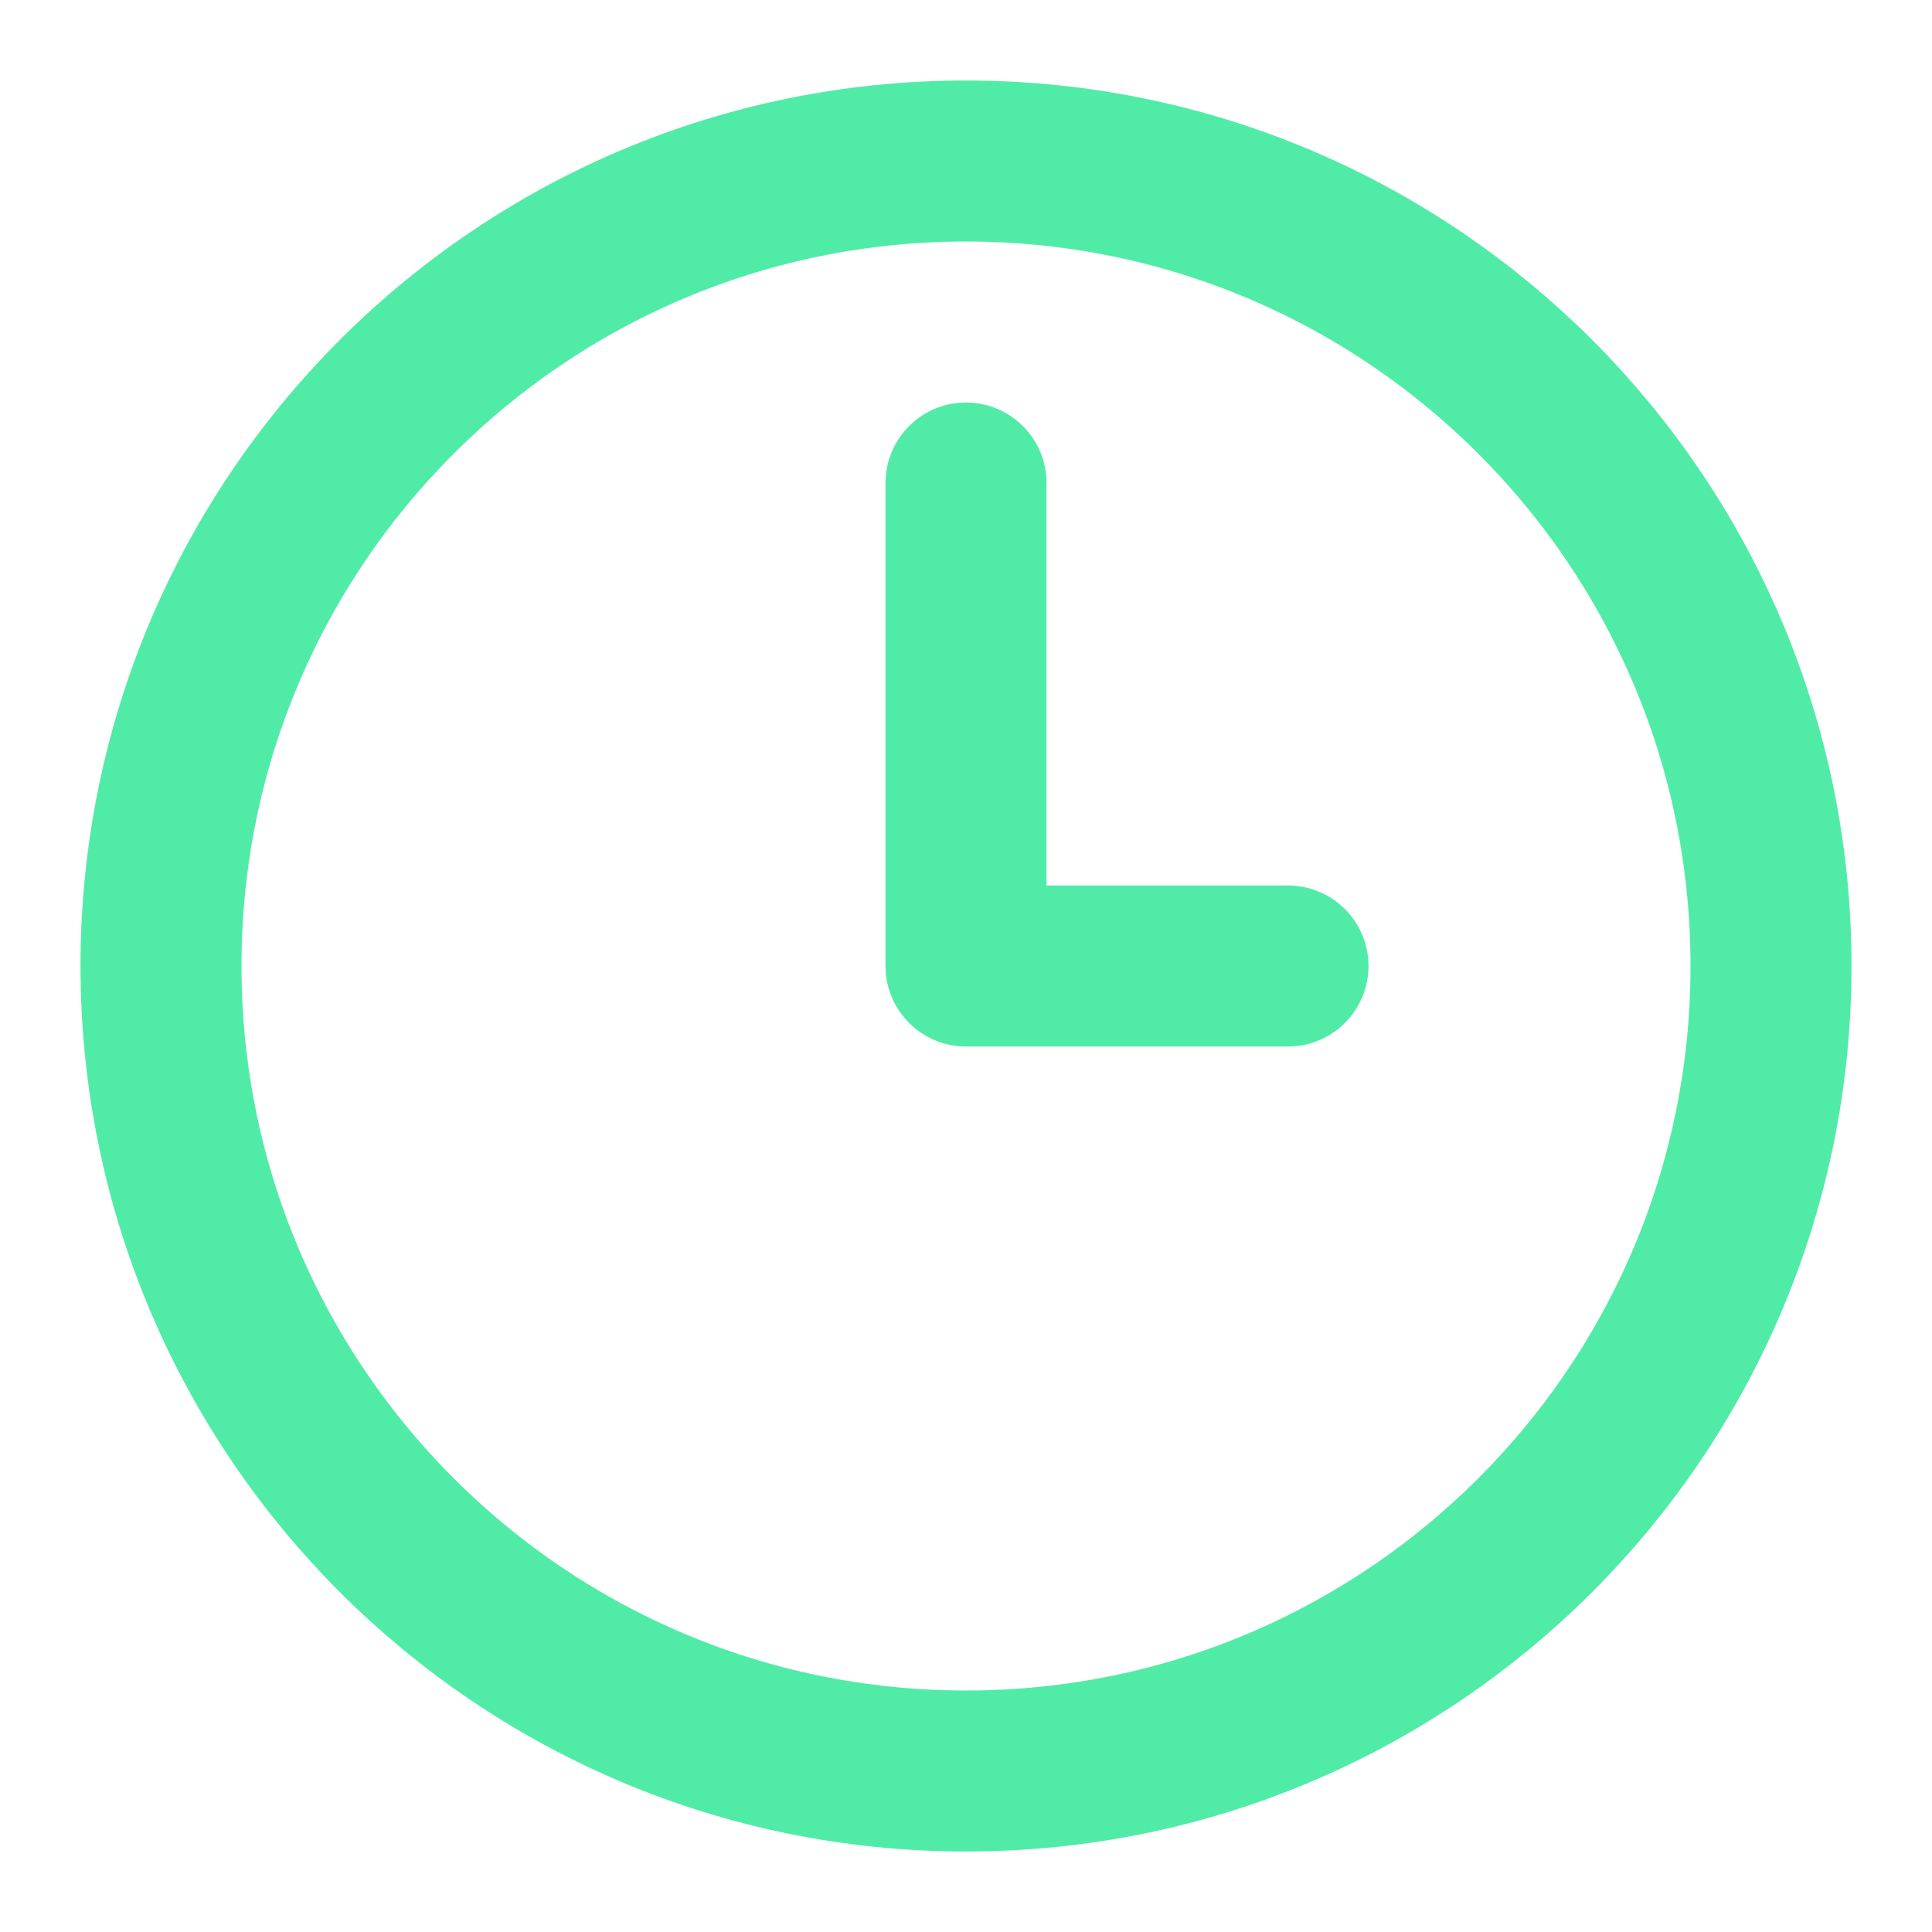
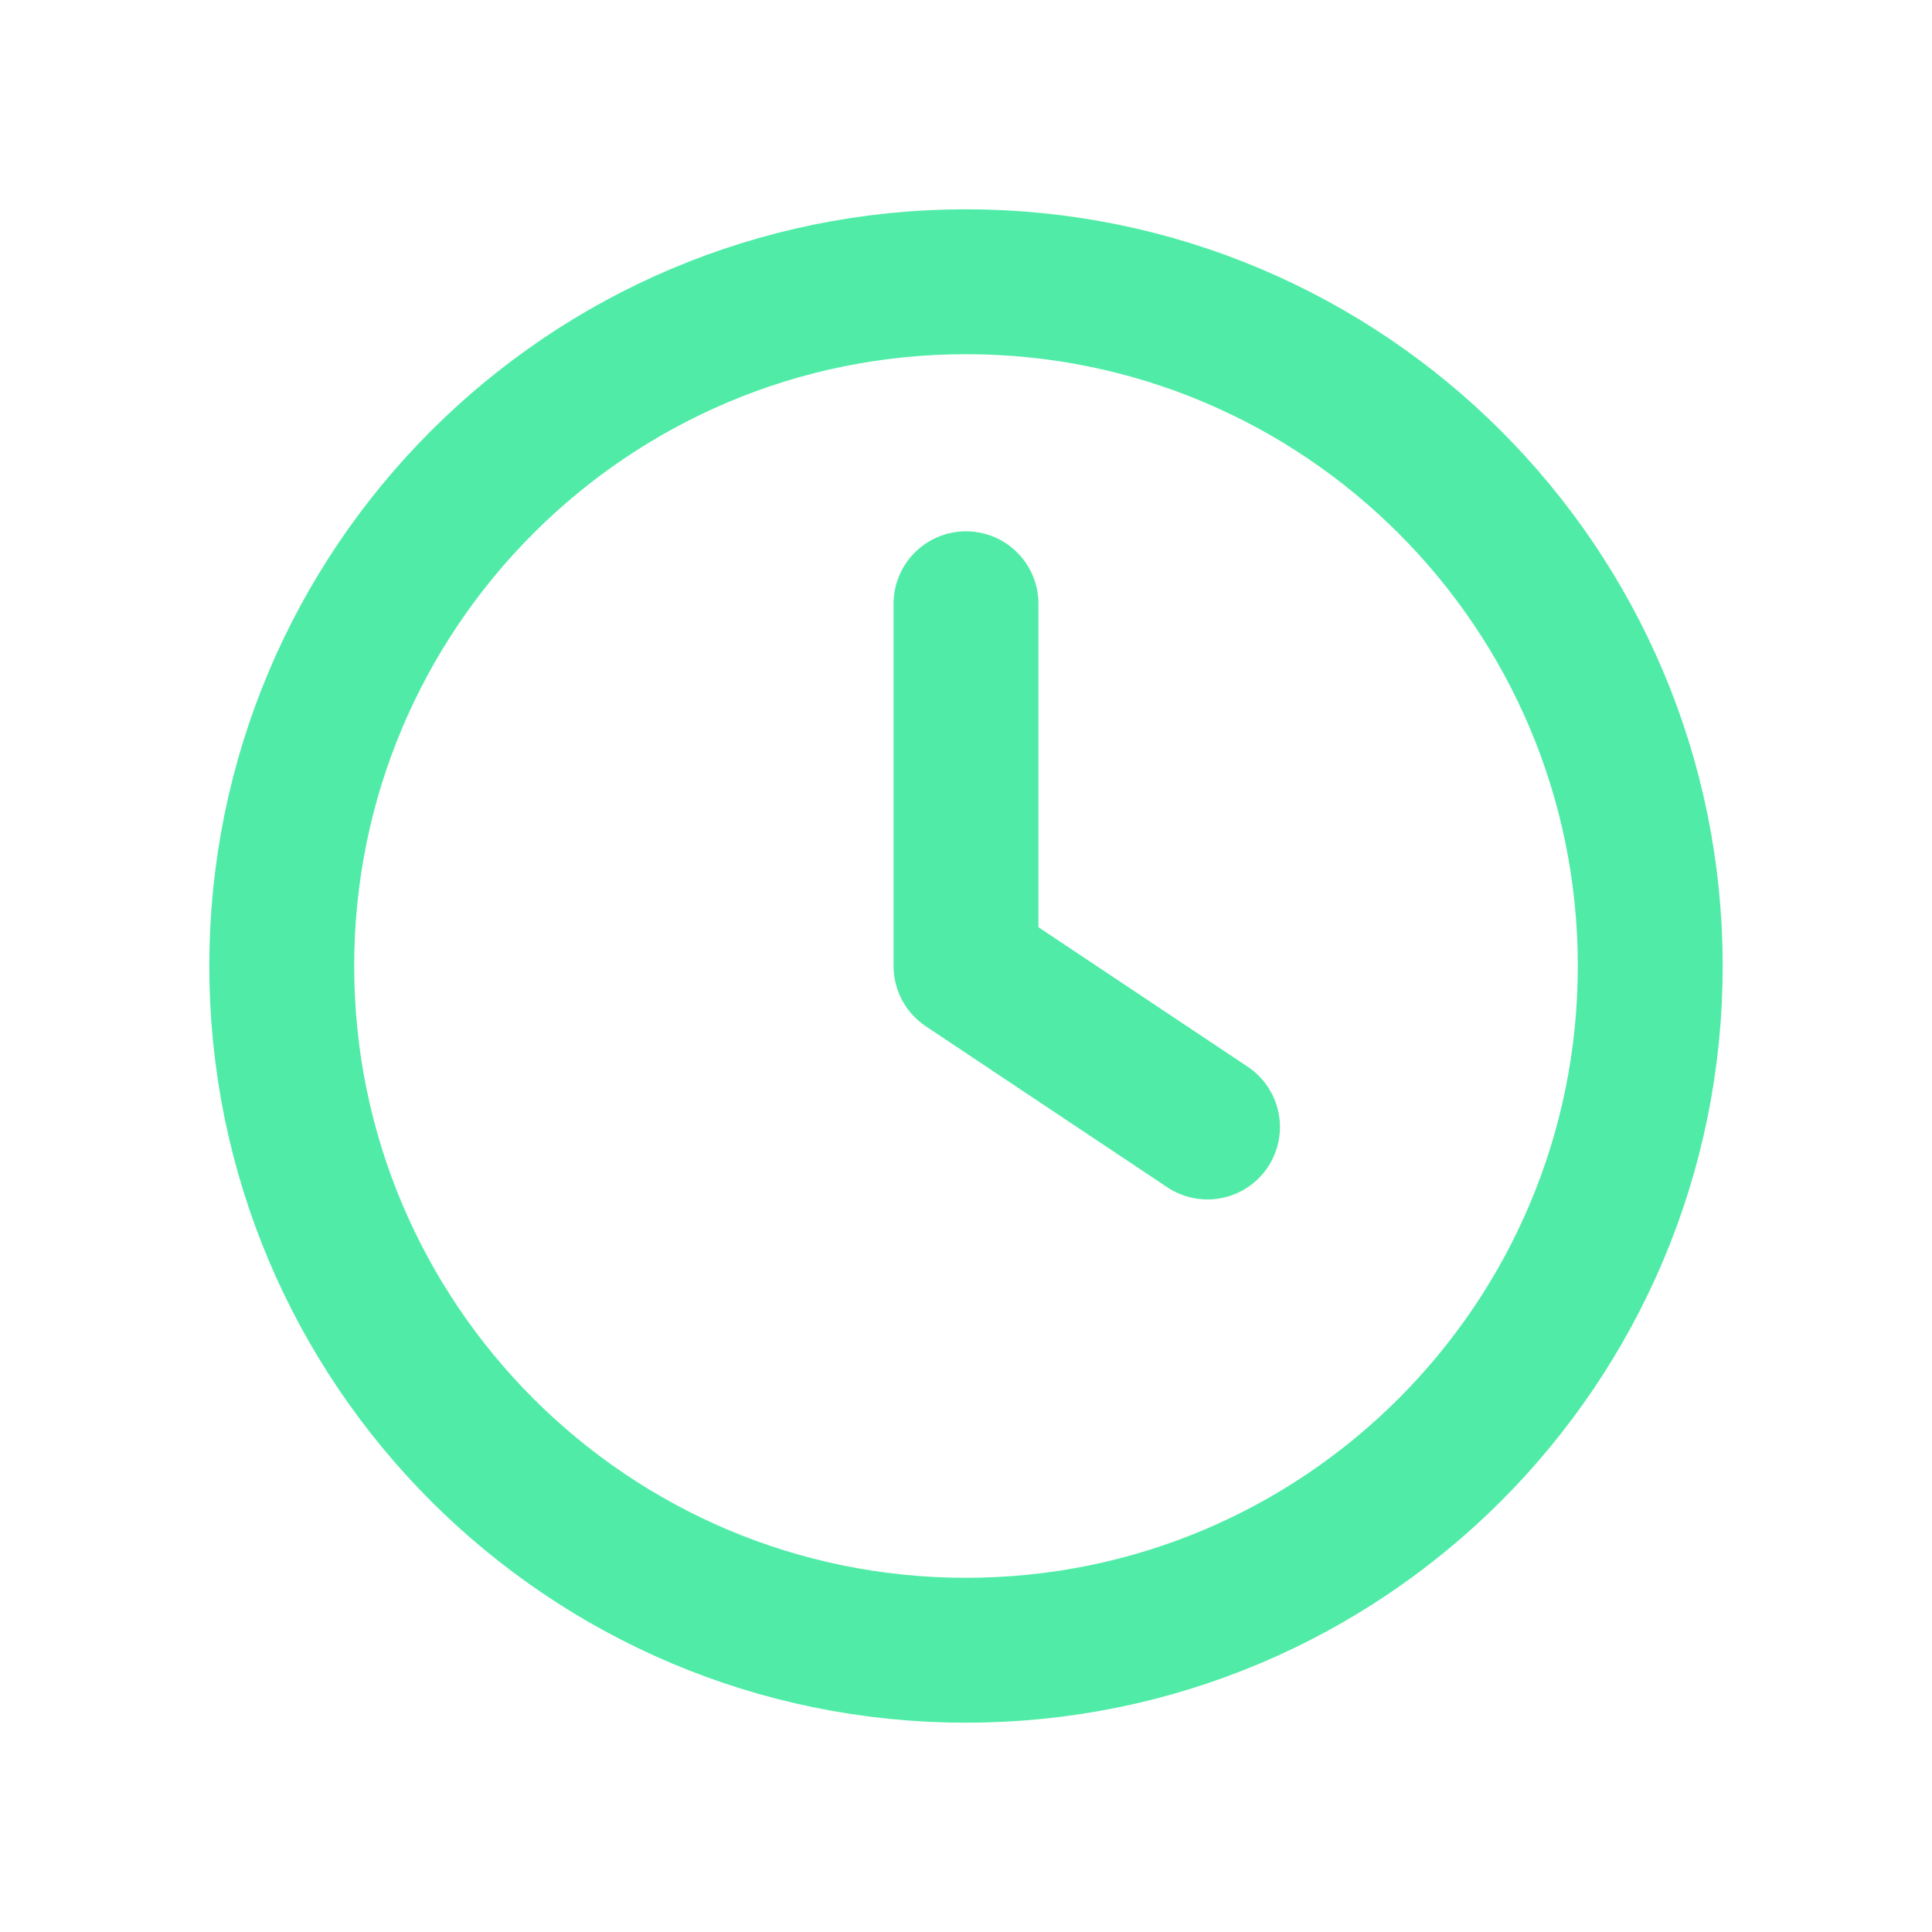
- <svg xmlns="http://www.w3.org/2000/svg" width="24" height="24" viewBox="0 0 24 24" fill="none" stroke="#50ECA7" stroke-width="2" stroke-linecap="round" stroke-linejoin="round">
-   <path d="M12 6v6h4" />
-   <circle cx="12" cy="12" r="10" />
+ <svg xmlns="http://www.w3.org/2000/svg" width="24" height="24" viewBox="0 0 24 24" fill="none" stroke="#50ECA7" stroke-width="1.8" stroke-linecap="round" stroke-linejoin="round">
+   <circle fill="none" cx="12" cy="12" r="8.5" />
+   <path fill="none" d="M12 7.5V12l3 2" />
</svg>
